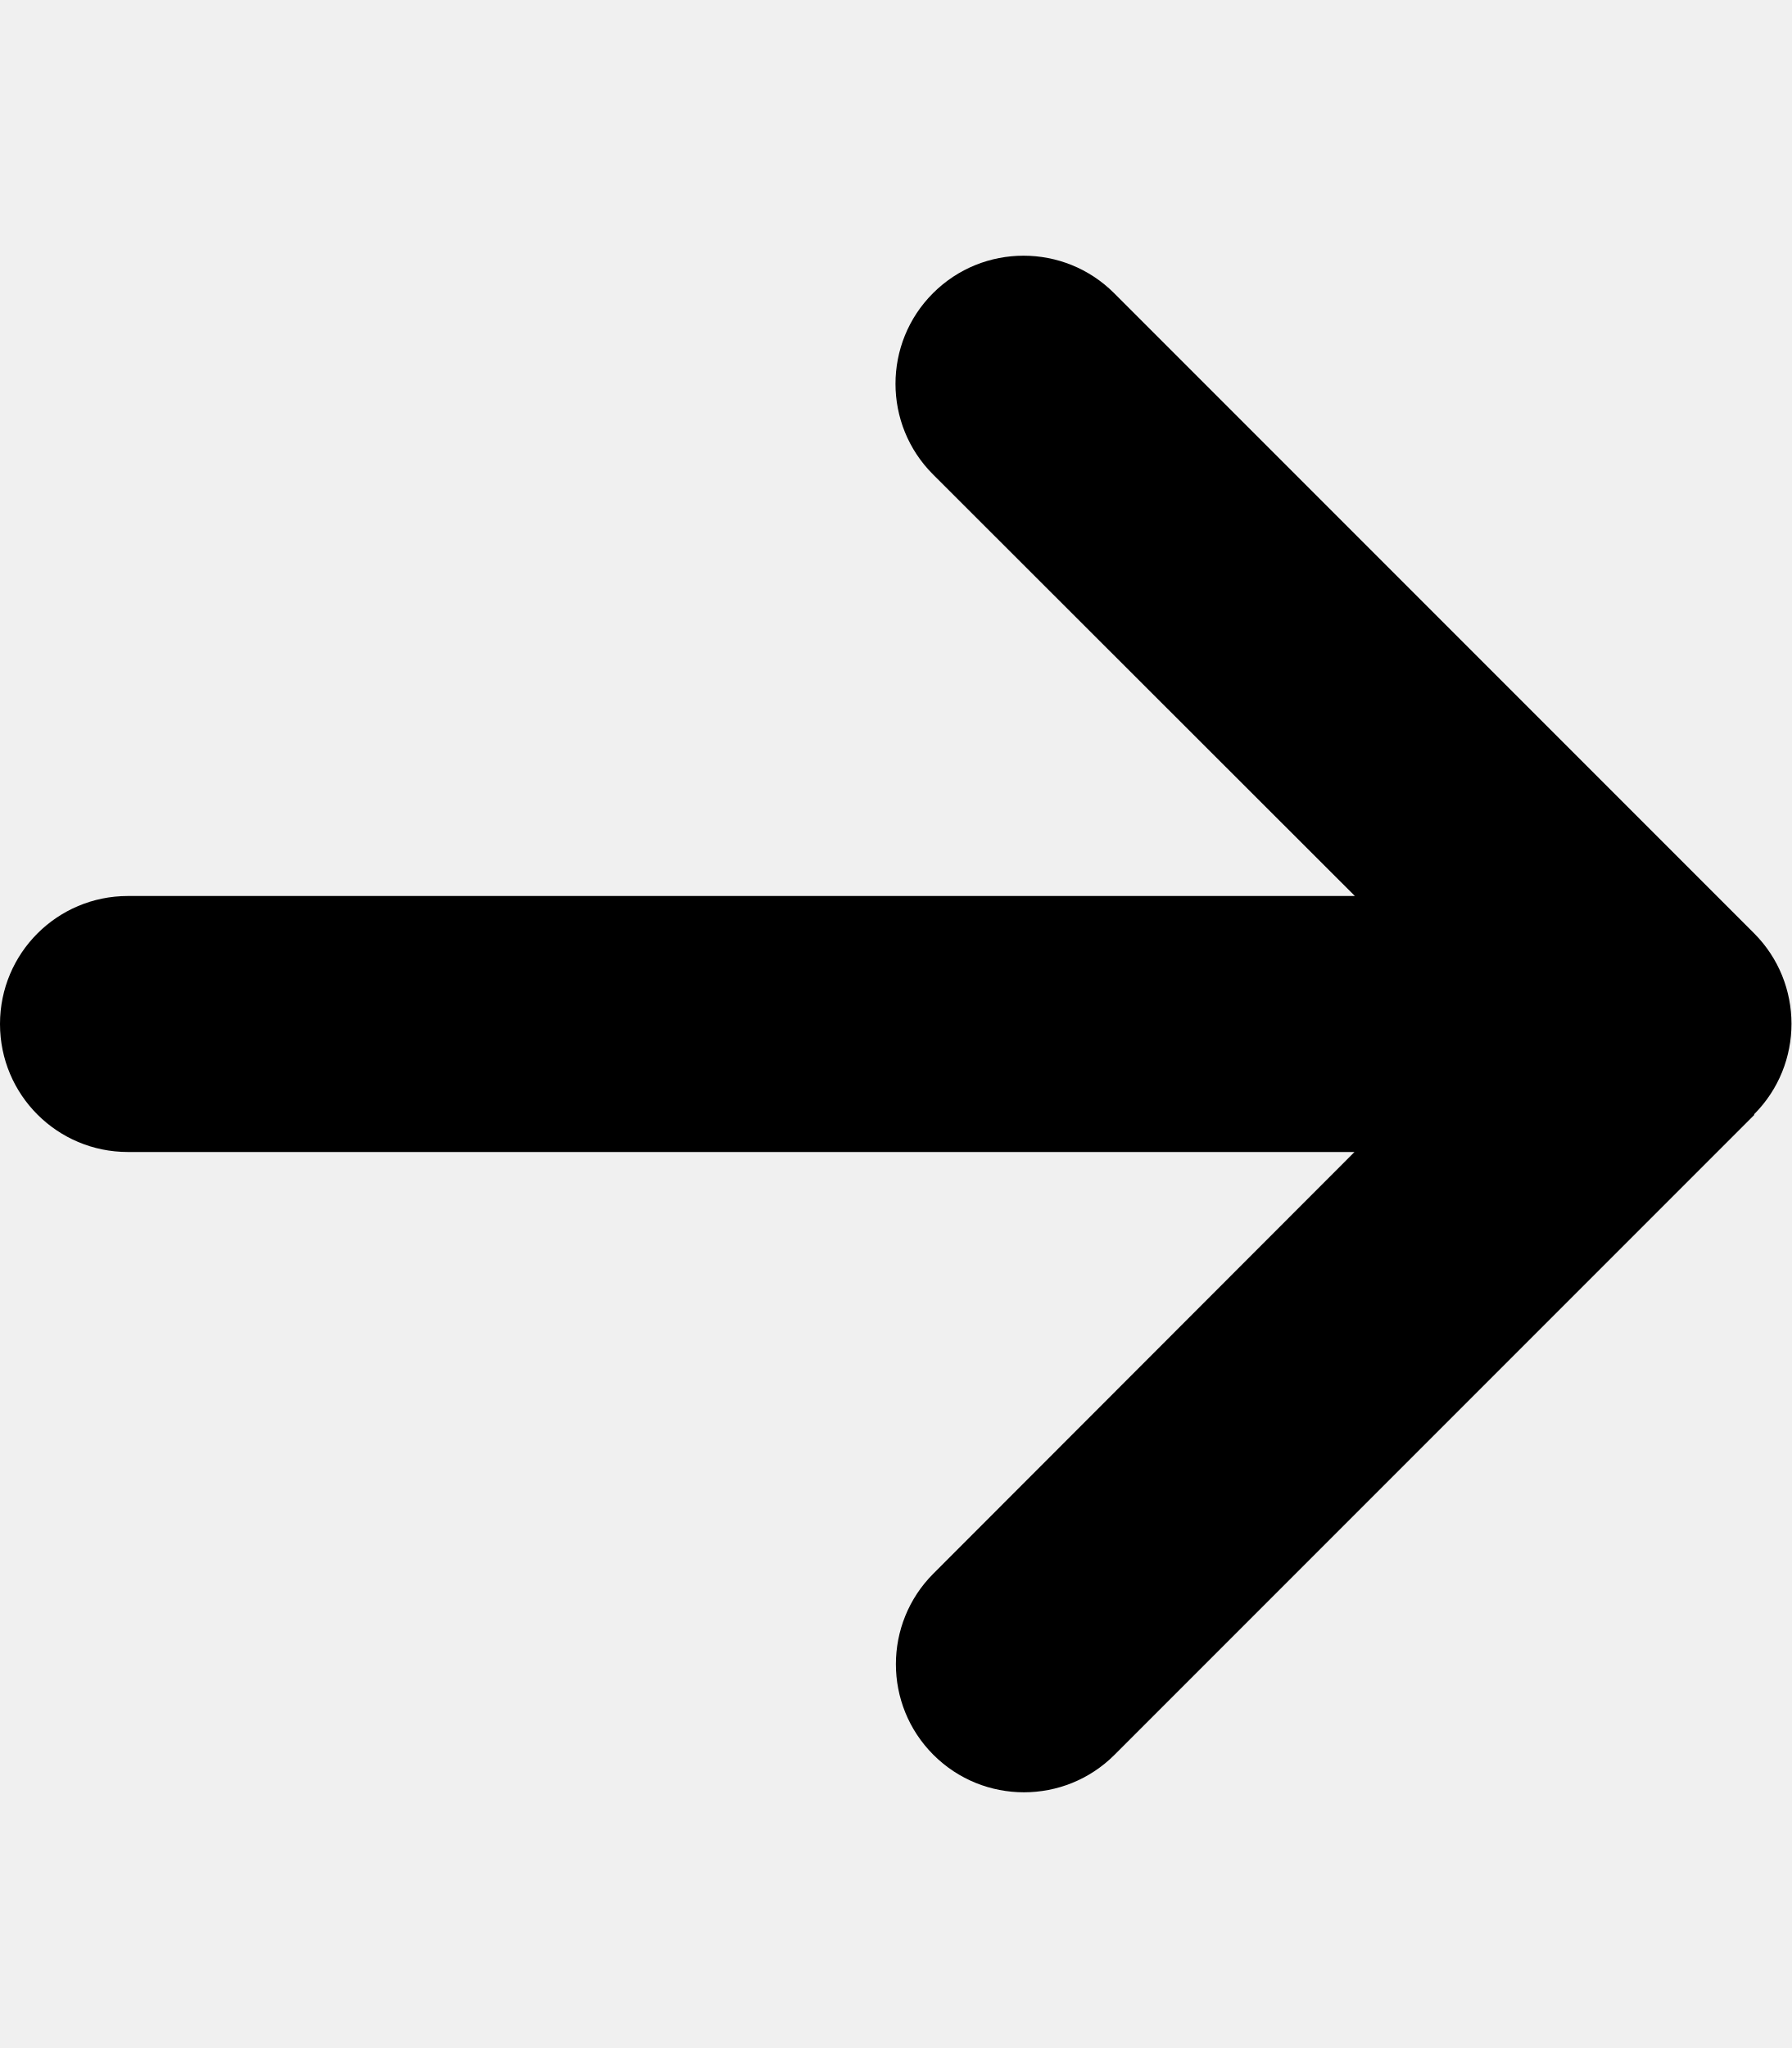
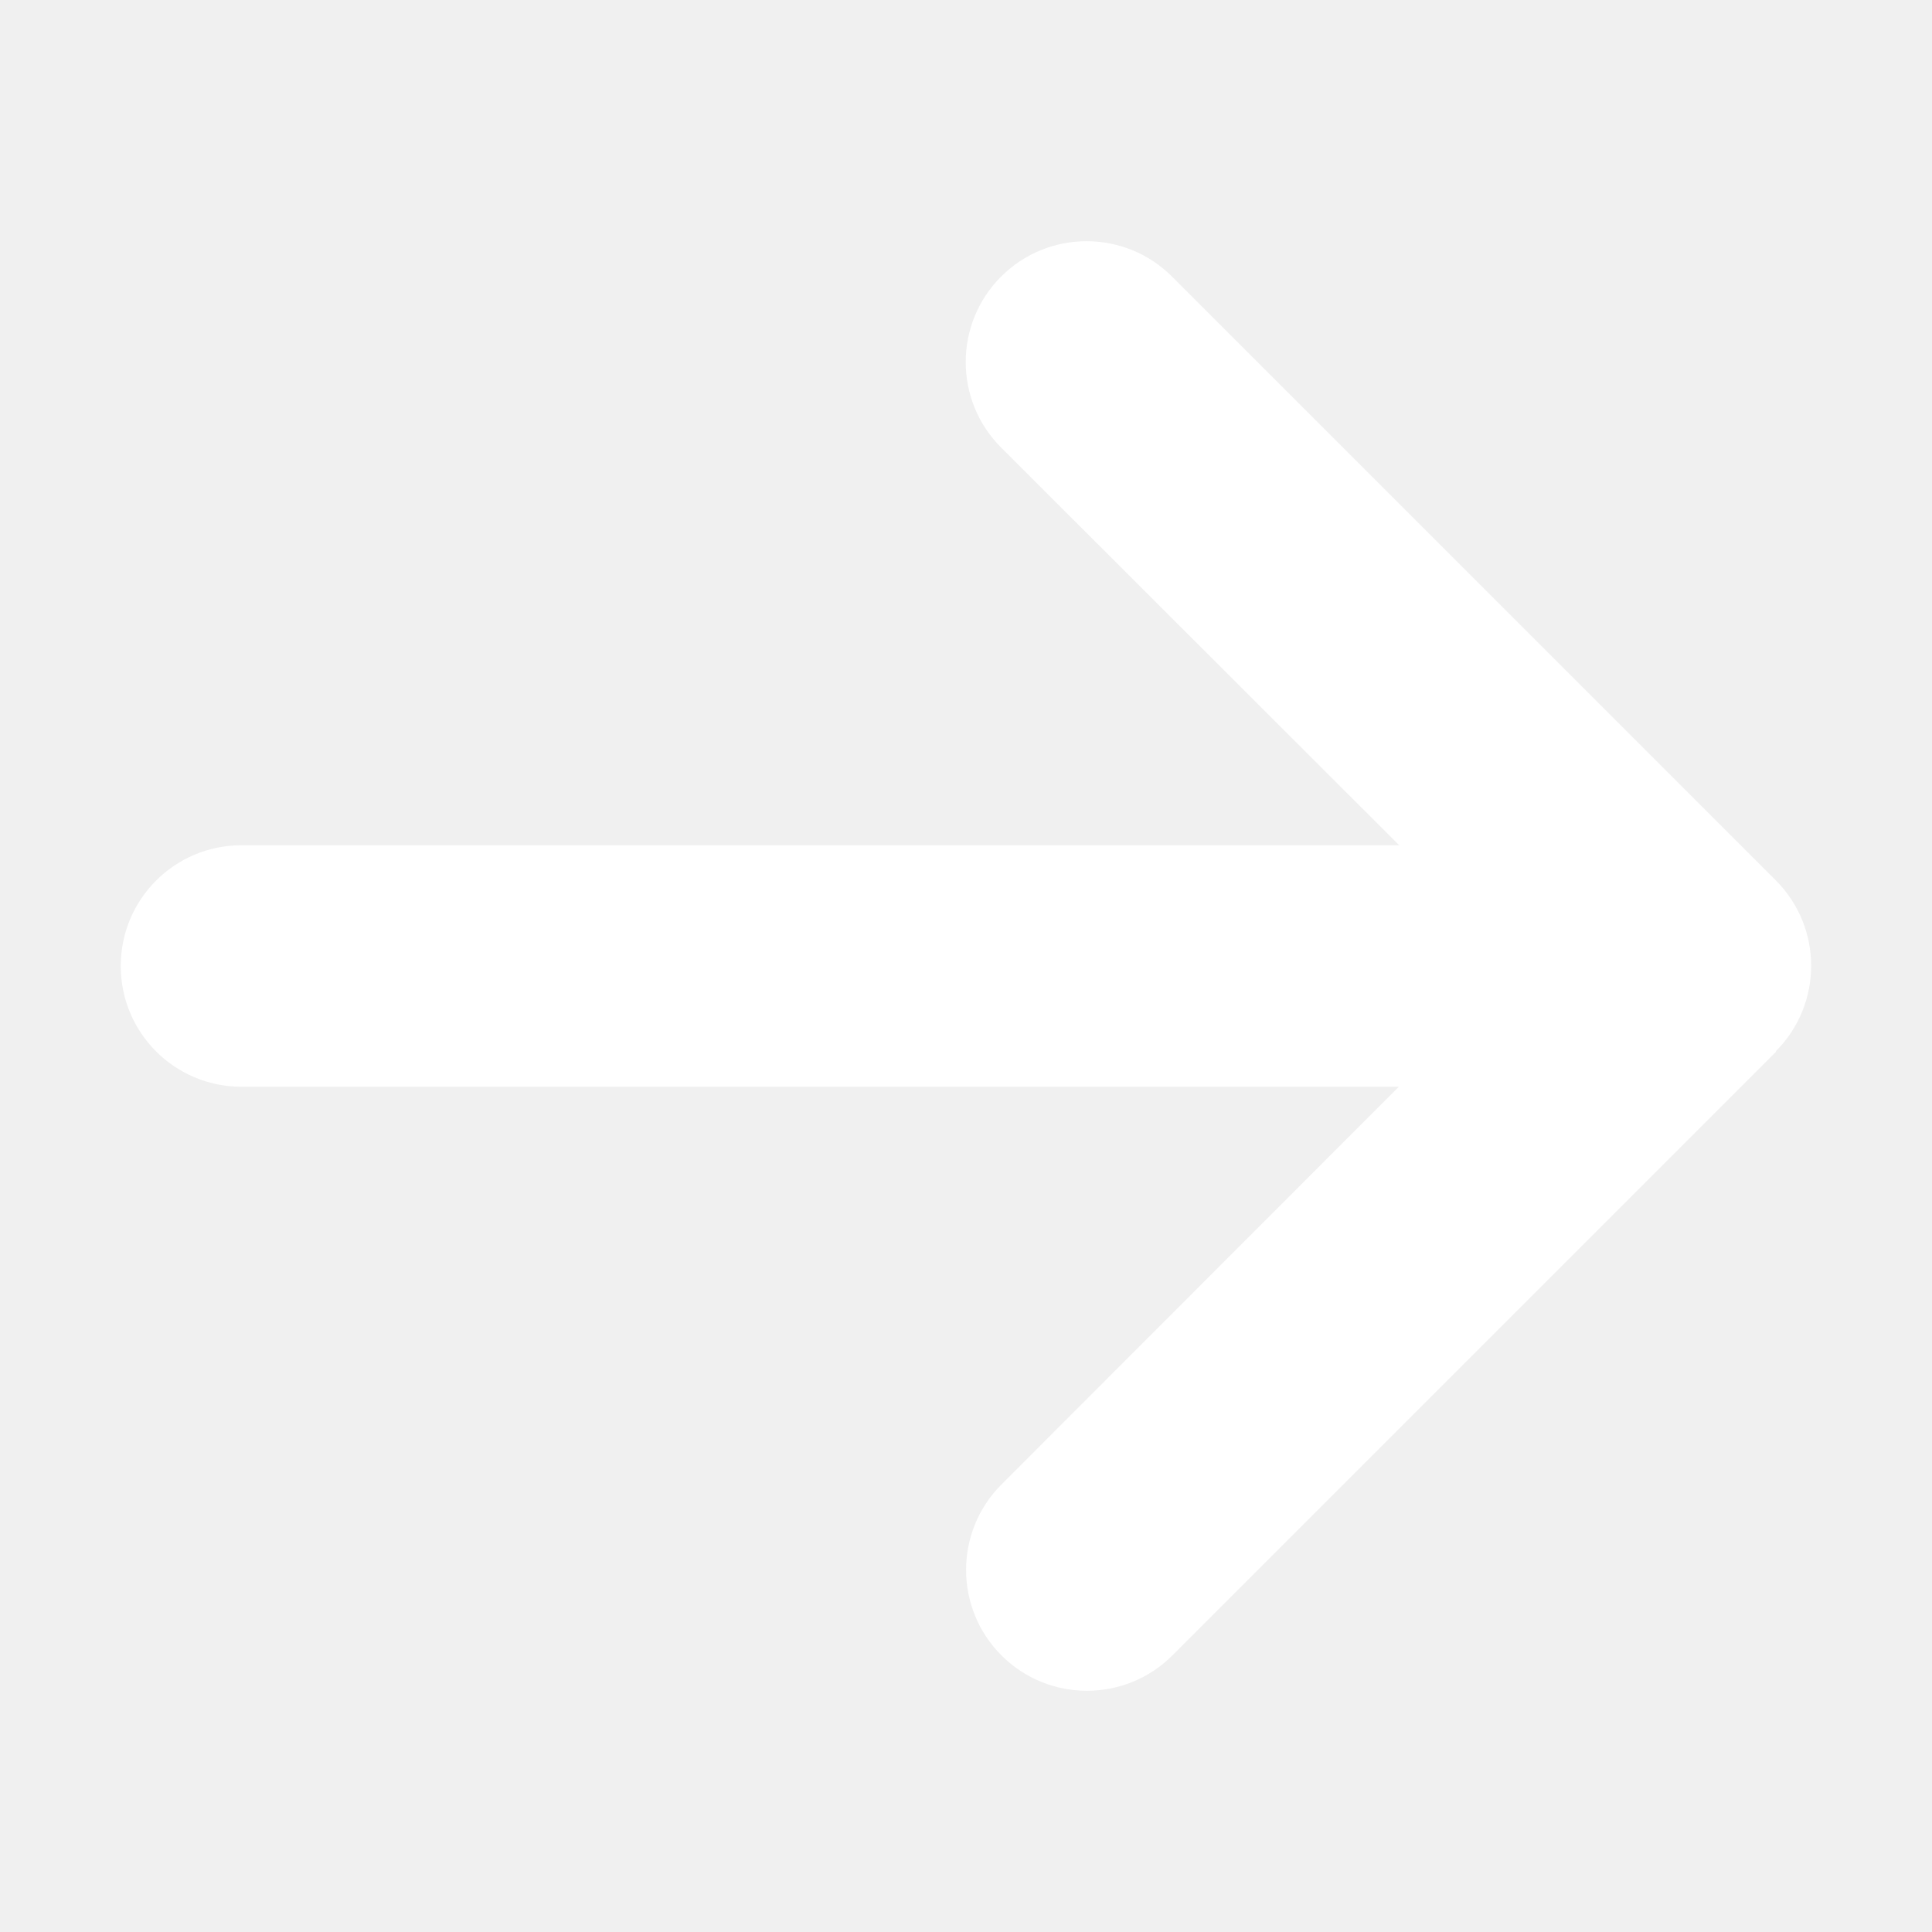
- <svg xmlns="http://www.w3.org/2000/svg" viewBox="0 0 448 512">
+ <svg xmlns="http://www.w3.org/2000/svg" viewBox="0 0 448 512" fill="#ffffff" width="100" height="100">
  <path d="M438.6 278.6c12.5-12.5 12.5-32.8 0-45.3l-160-160c-12.5-12.5-32.8-12.5-45.3 0s-12.5 32.8 0 45.3L338.8 224 32 224c-17.7 0-32 14.3-32 32s14.3 32 32 32l306.7 0L233.4 393.4c-12.5 12.5-12.5 32.8 0 45.3s32.8 12.5 45.3 0l160-160z" />
</svg>
